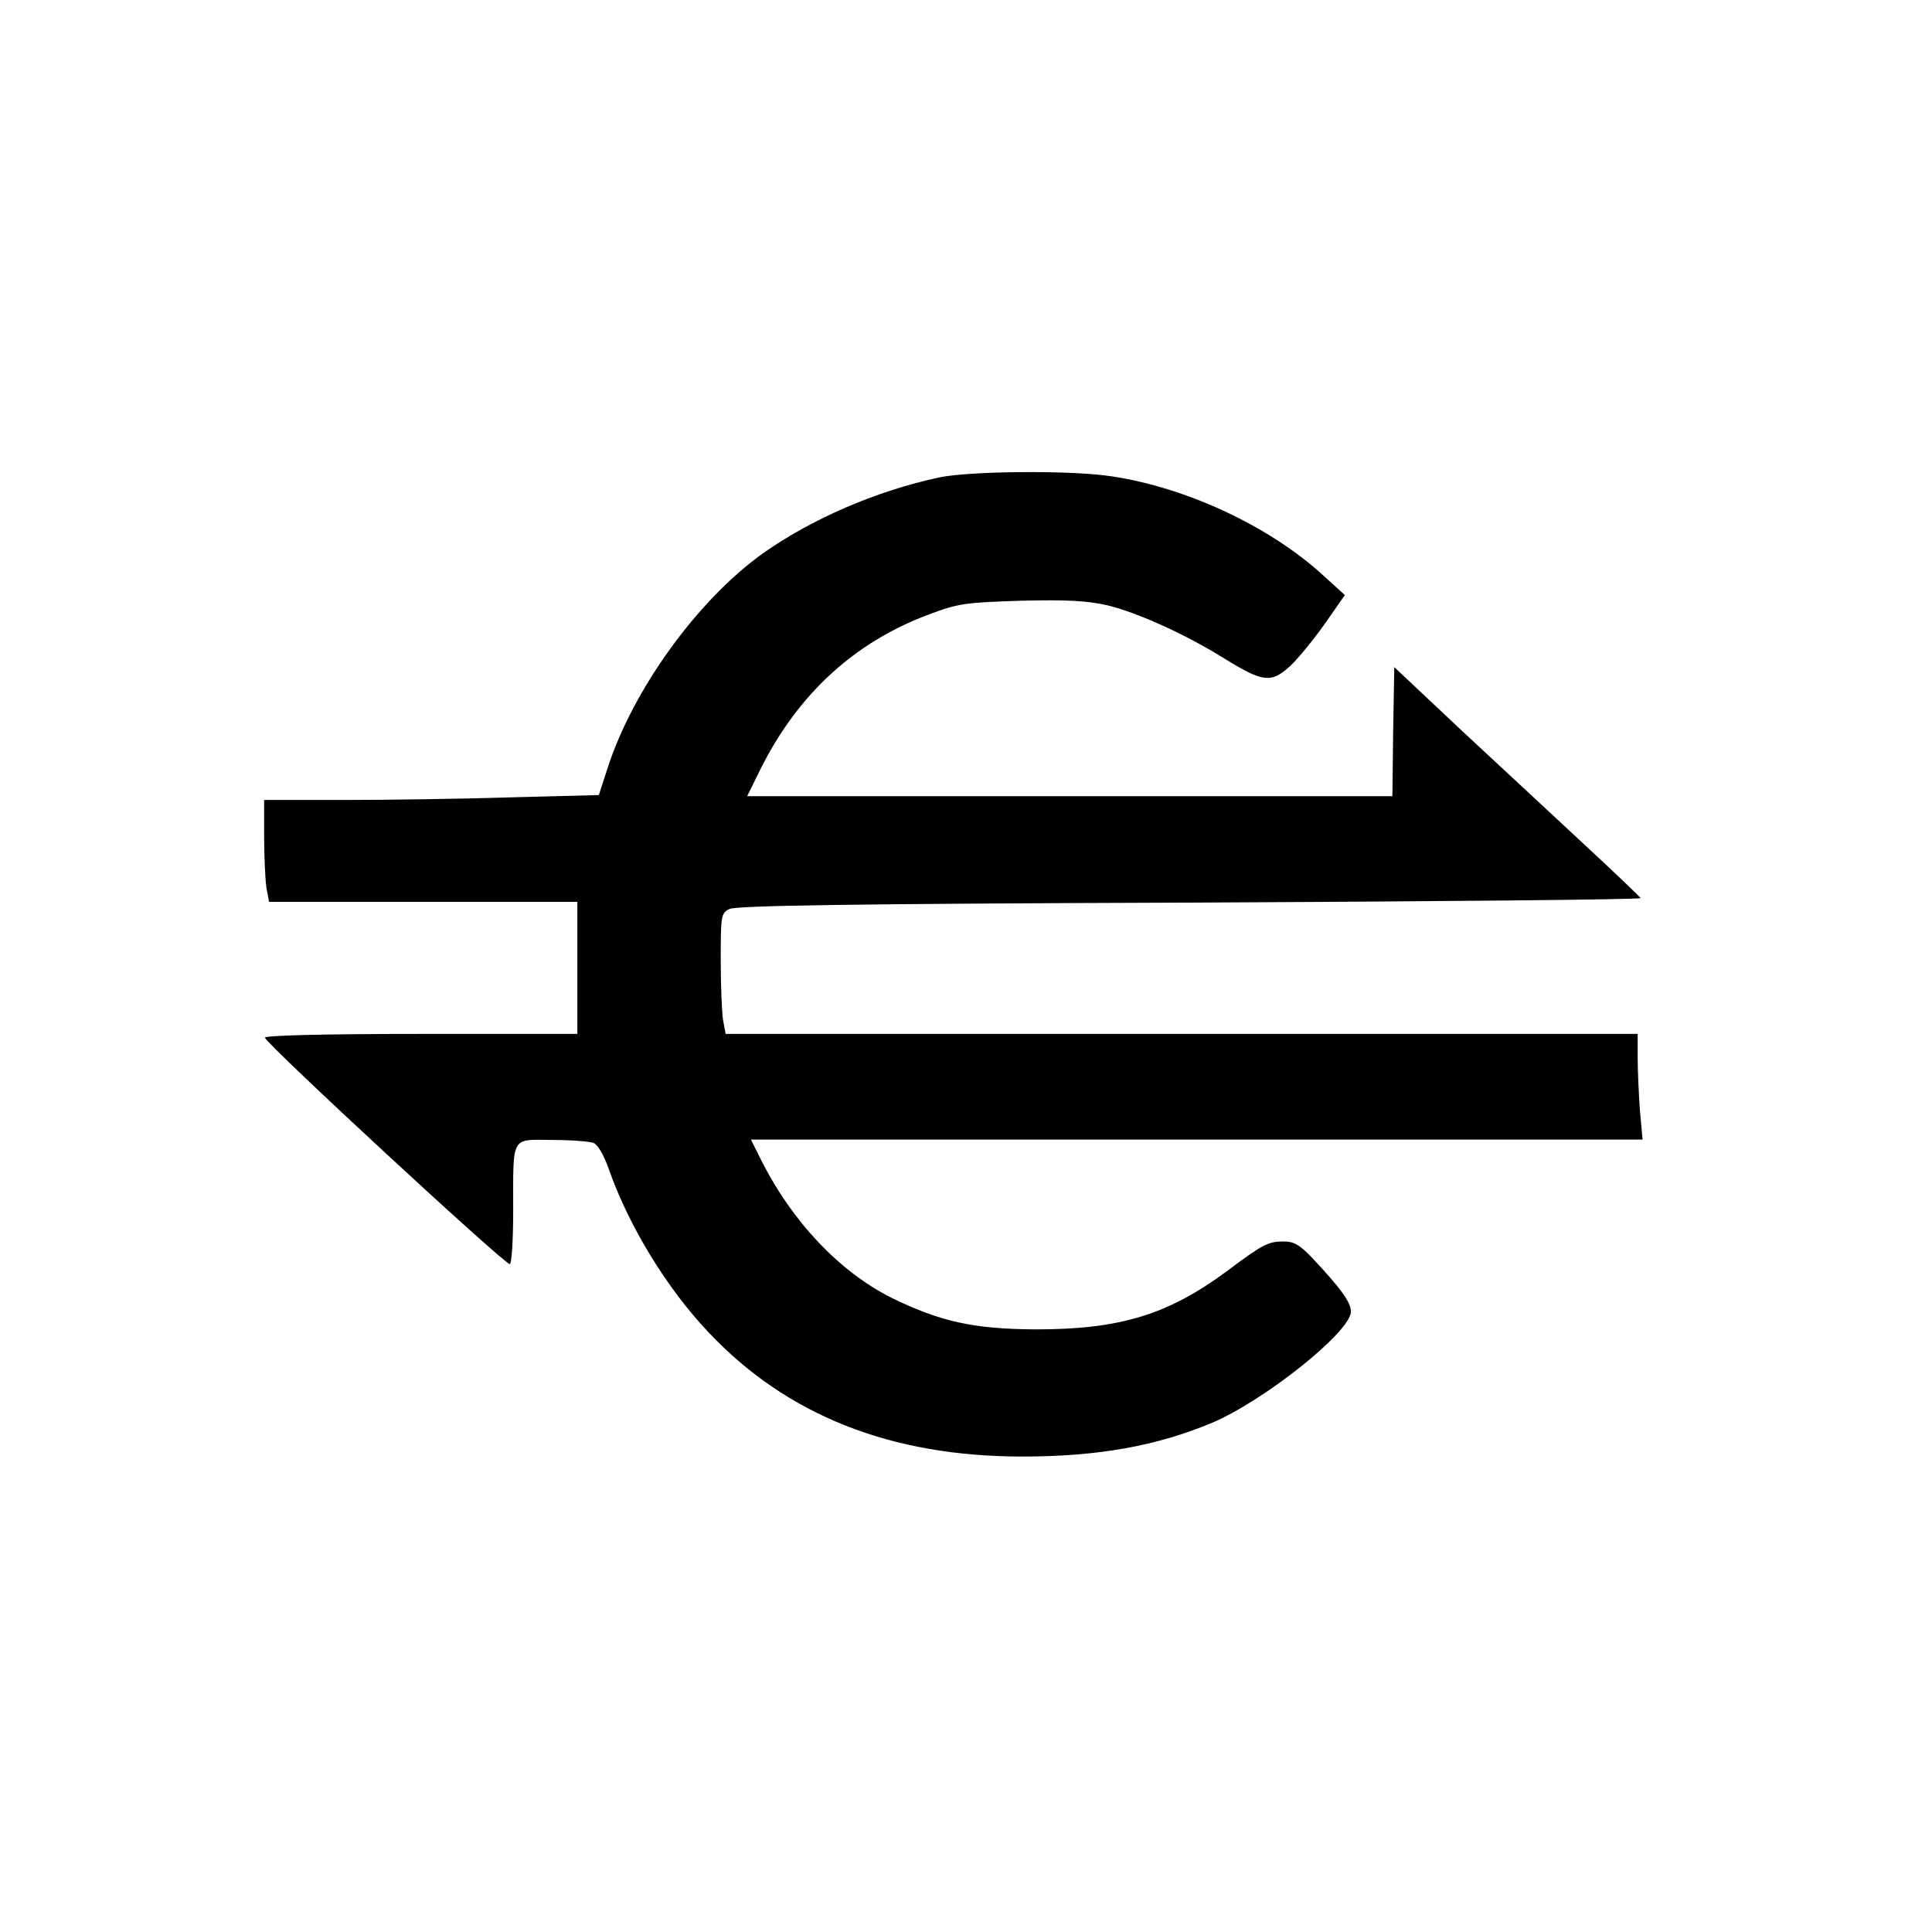
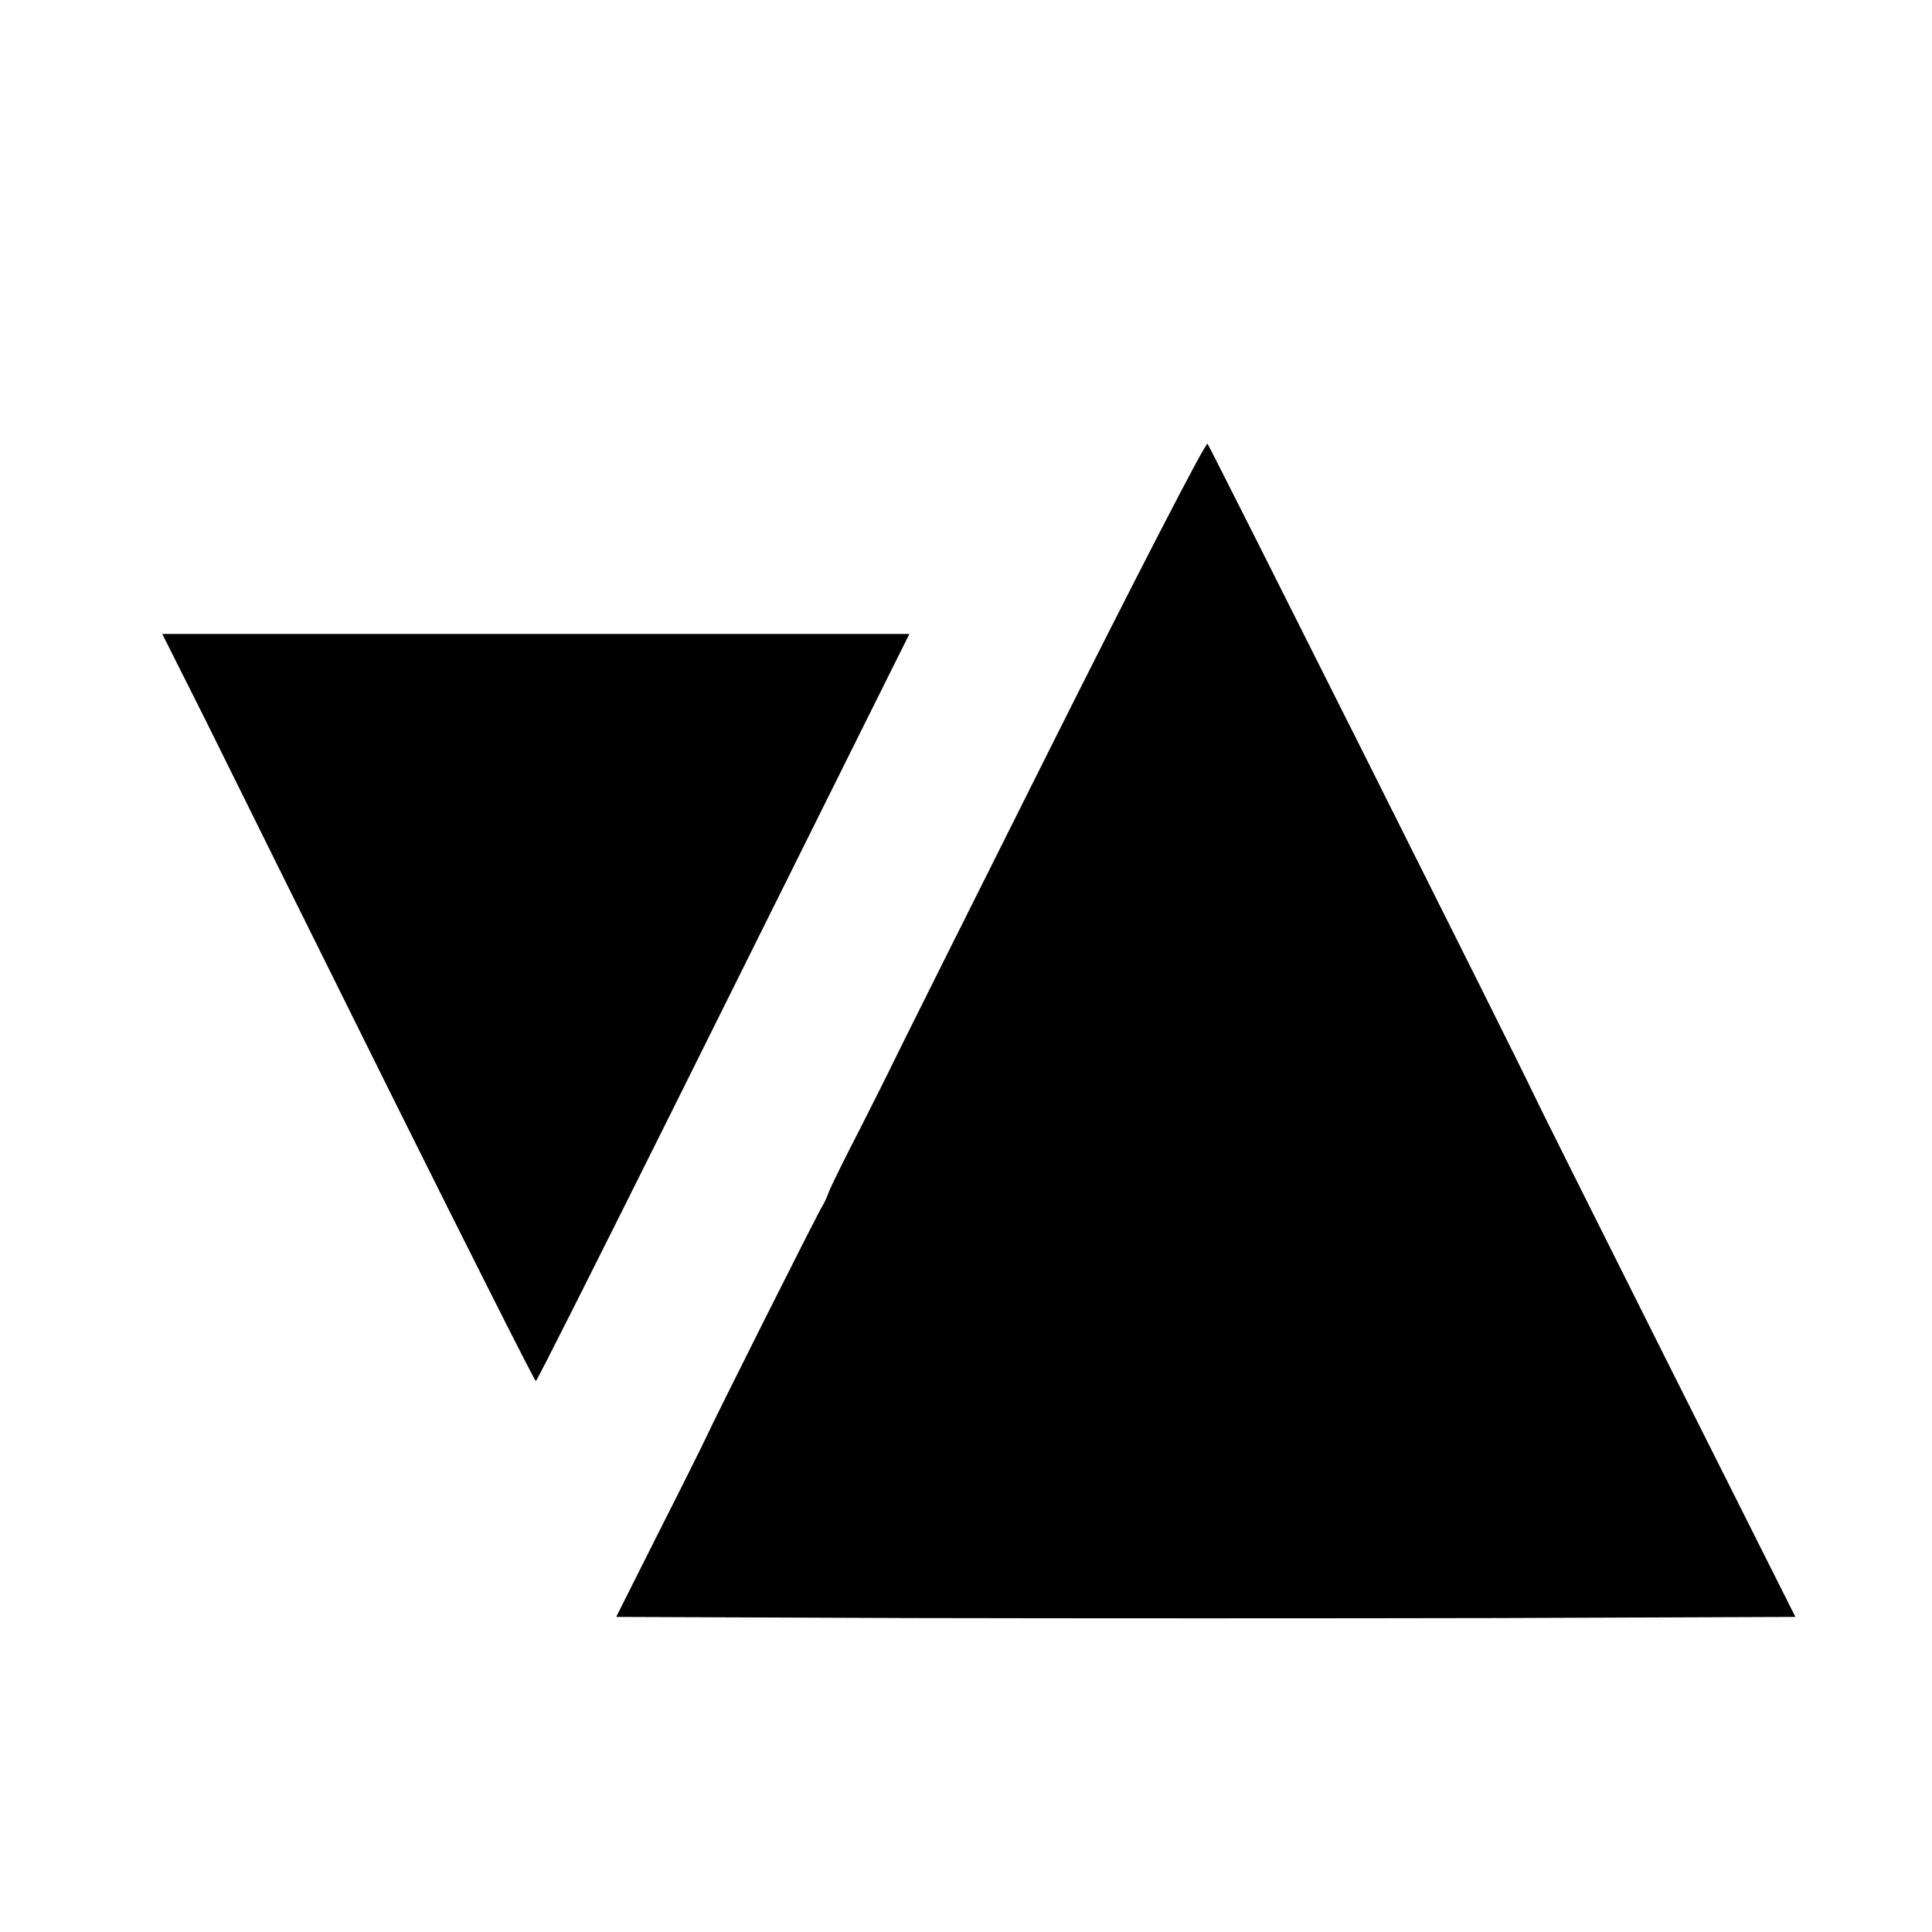
<svg xmlns="http://www.w3.org/2000/svg" version="1.0" width="512pt" height="512pt" viewBox="0 0 512 512" preserveAspectRatio="xMidYMid meet">
  <g transform="translate(0,512) scale(0.1,-0.1)" fill="#000000" stroke="none">
-     <path d="M2490 3855 c-168 -36 -339 -110 -469 -202 -173 -124 -344 -361 -411 -569 l-23 -71 -231 -6 c-127 -4 -327 -7 -443 -7 l-213 0 0 -97 c0 -54 3 -115 6 -135 l7 -38 408 0 409 0 0 -175 0 -175 -416 0 c-259 0 -414 -4 -412 -10 7 -20 634 -600 649 -600 5 0 9 64 9 143 0 200 -7 187 104 186 50 0 99 -4 109 -8 11 -4 28 -33 41 -71 53 -150 153 -314 263 -430 208 -221 484 -330 832 -330 201 0 356 28 502 89 140 59 369 242 369 295 0 25 -26 61 -104 144 -32 33 -47 42 -74 42 -41 0 -55 -7 -151 -79 -157 -116 -284 -154 -506 -154 -165 1 -252 20 -383 84 -137 69 -263 201 -346 367 l-26 52 1181 0 1182 0 -7 77 c-3 42 -6 105 -6 140 l0 63 -1209 0 -1208 0 -7 38 c-3 20 -6 92 -6 159 0 117 1 123 23 134 17 9 312 14 1220 17 659 3 1196 8 1195 12 -2 3 -66 65 -143 136 -76 71 -223 207 -325 302 l-185 174 -3 -171 -2 -171 -855 0 -855 0 36 73 c99 198 249 335 444 408 80 30 95 32 245 37 124 3 175 0 229 -12 80 -19 210 -78 312 -142 101 -62 122 -65 172 -20 22 20 63 71 93 113 l53 76 -55 50 c-146 135 -377 241 -580 267 -116 14 -360 11 -439 -5z" />
+     <path d="M2779 3129 c-227 -453 -413 -826 -414 -829 -1 -3 -37 -75 -80 -160 -44 -85 -84 -166 -89 -180 -5 -14 -12 -29 -16 -35 -8 -10 -292 -576 -310 -617 -6 -13 -61 -124 -124 -248 l-113 -225 778 -3 c427 -1 1130 -1 1562 0 l785 3 -344 685 c-189 377 -348 695 -353 707 -24 54 -854 1709 -861 1717 -5 5 -194 -362 -421 -815z" />
+     <path d="M544 3213 c62 -126 283 -571 491 -990 209 -420 382 -763 385 -763 3 0 164 321 359 712 195 392 417 838 493 991 l138 277 -990 0 -990 0 114 -227z" />
  </g>
</svg>
